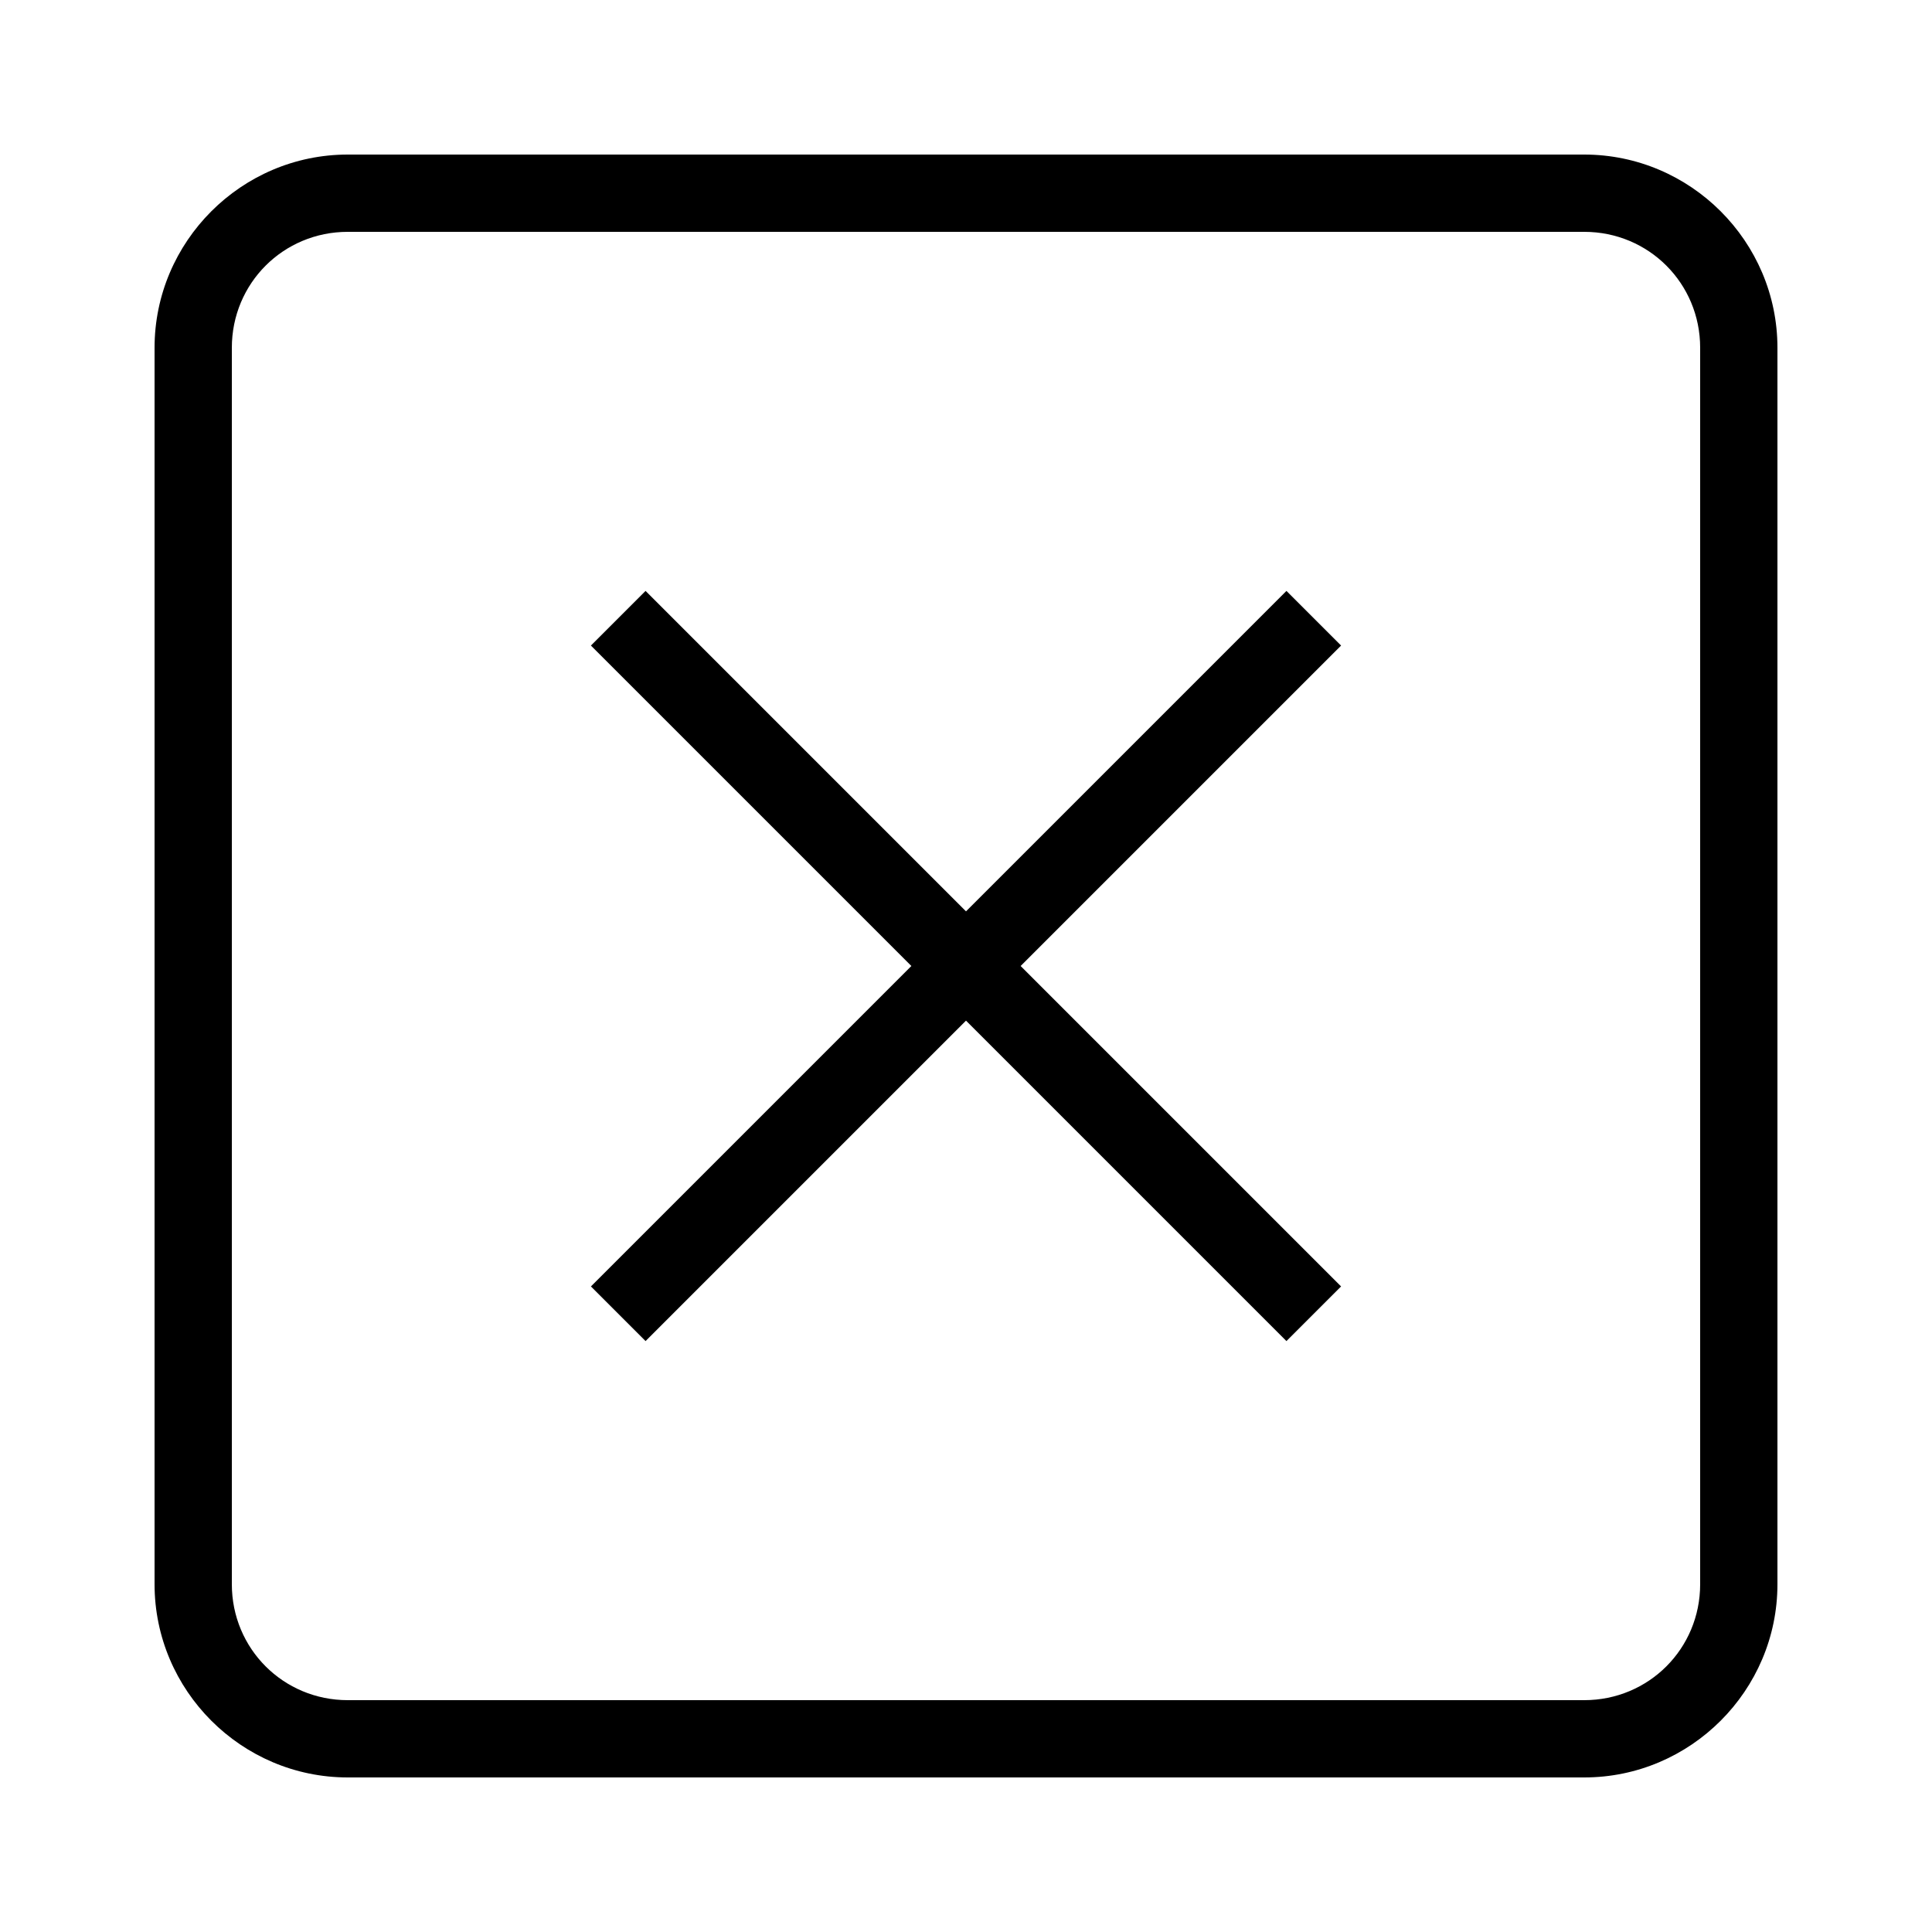
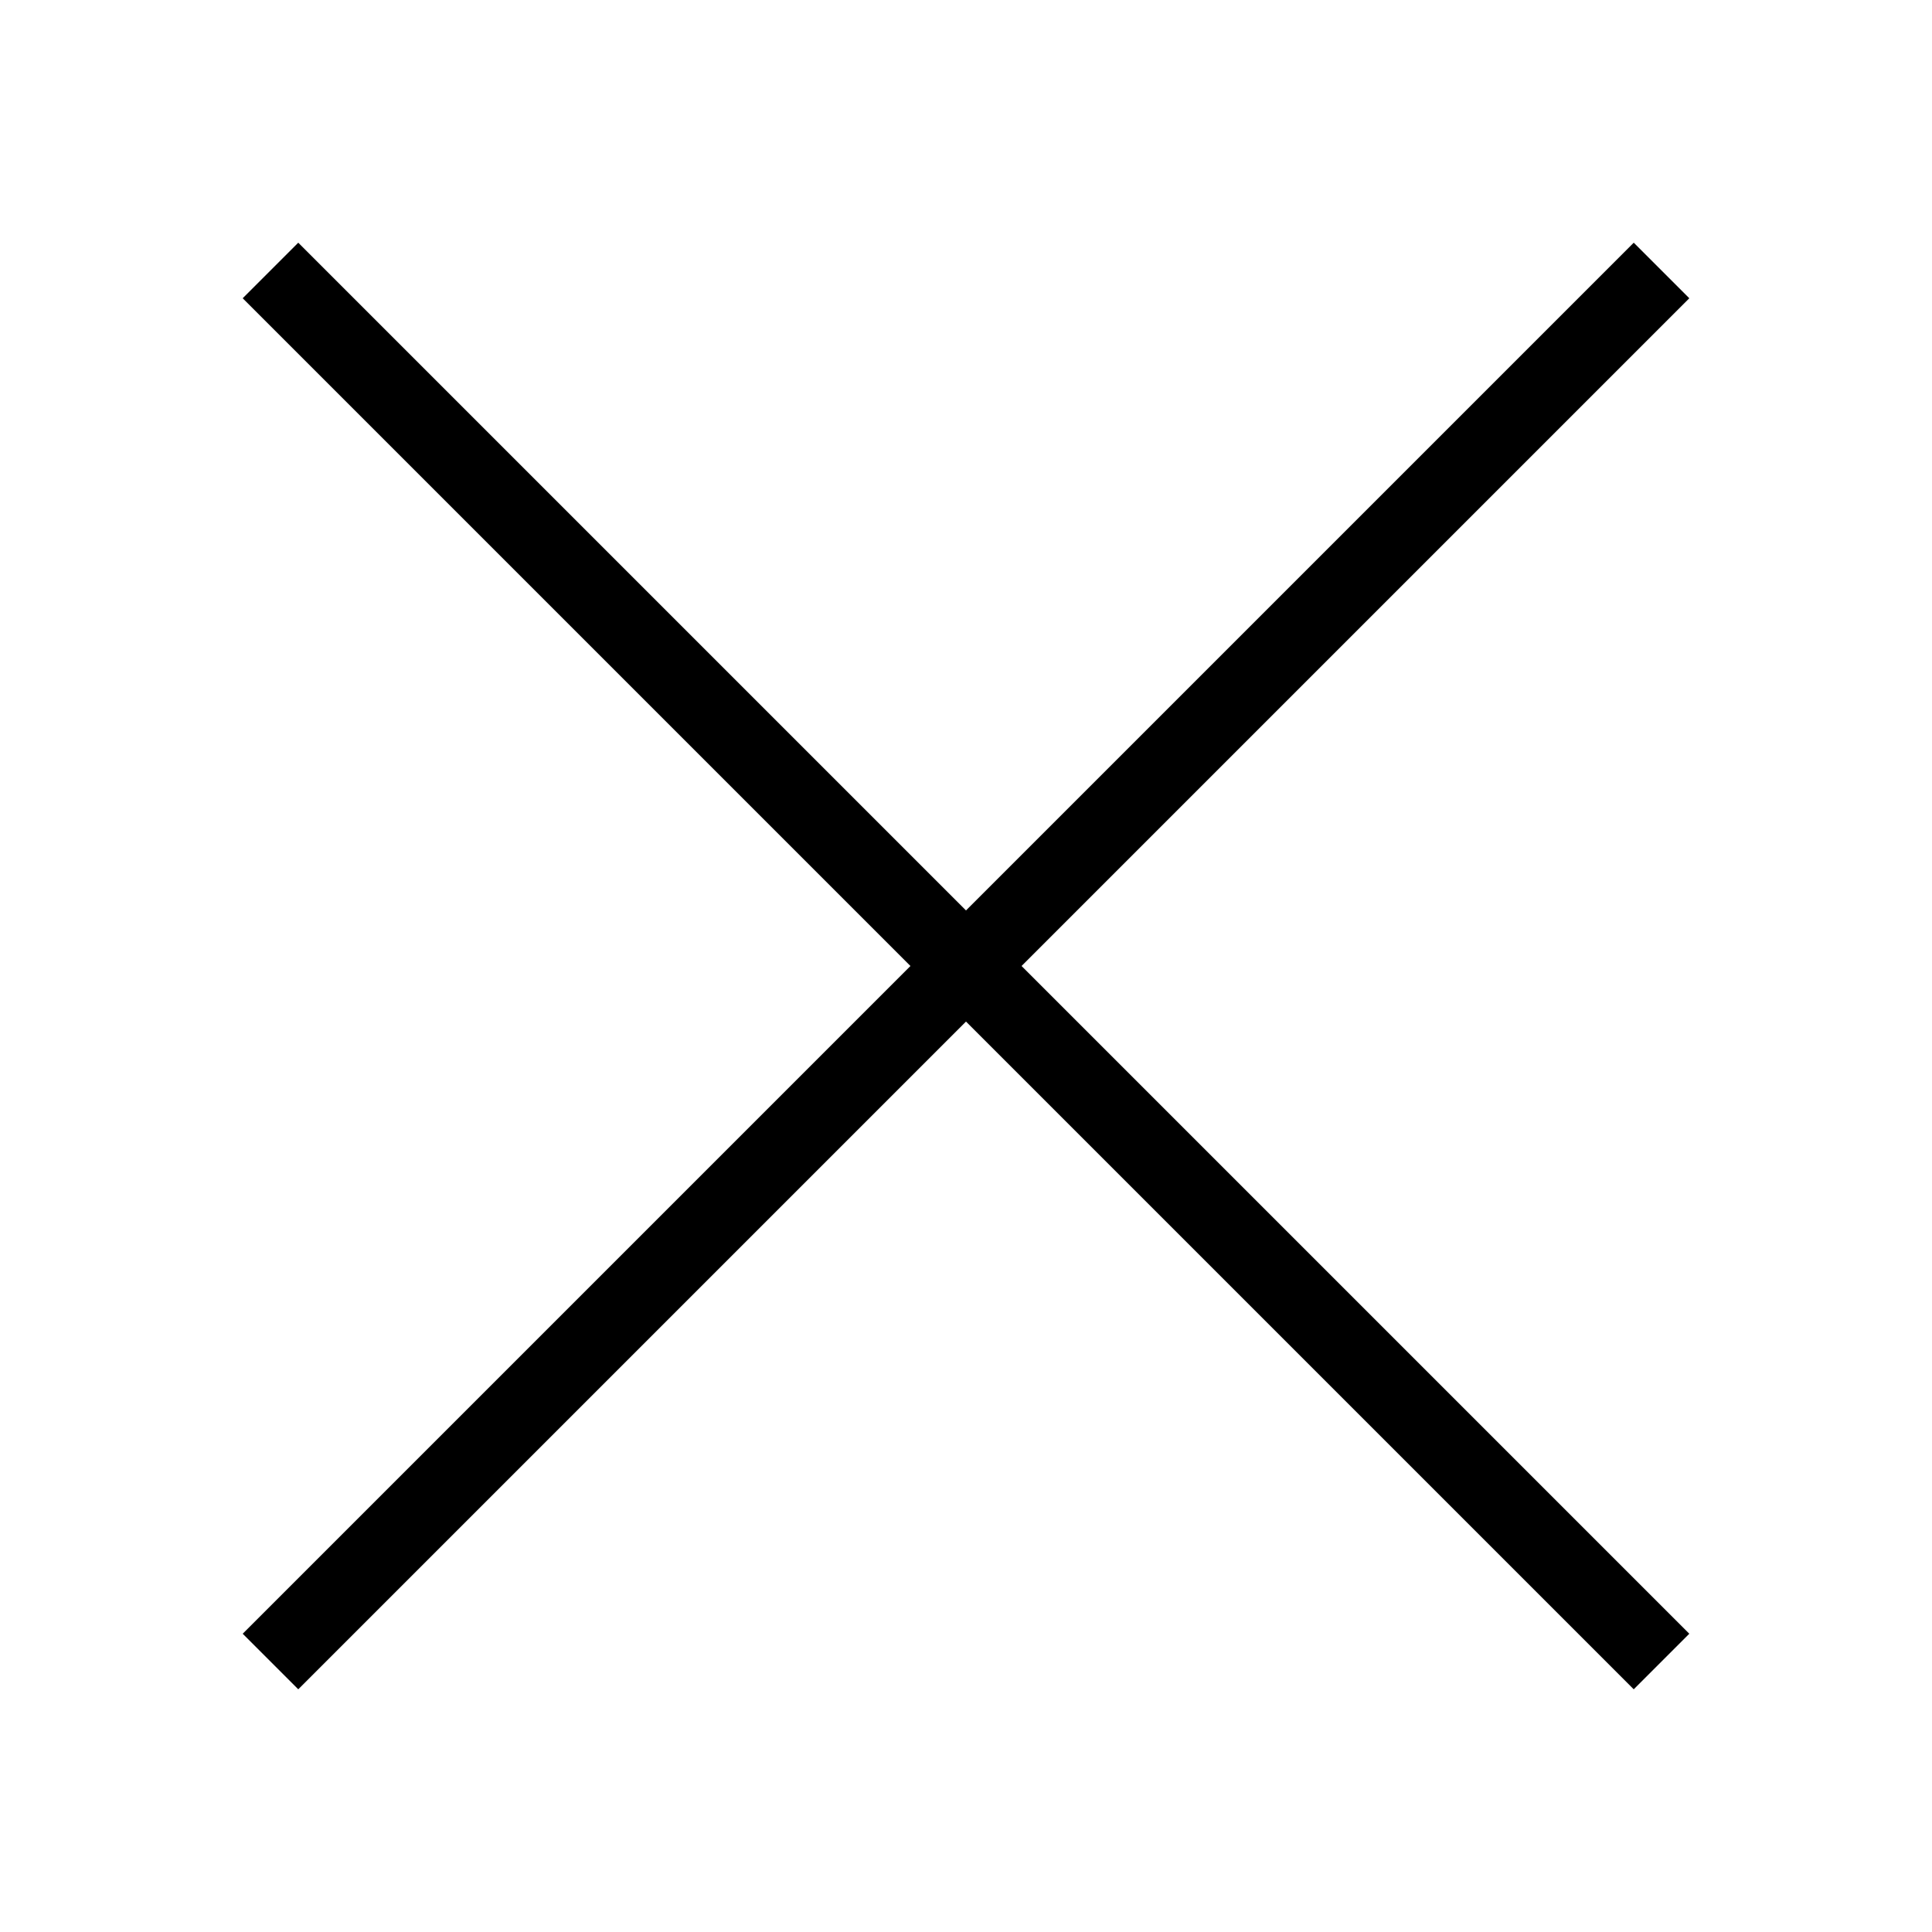
<svg xmlns="http://www.w3.org/2000/svg" x="0px" y="0px" width="50" height="50" viewBox="0 0 50 50">
-   <path d="M 9 4 C 6.25 4 4 6.25 4 9 L 4 41 C 4 43.75 6.25 46 9 46 L 41 46 C 43.75 46 46 43.75 46 41 L 46 9 C 46 6.25 43.75 4 41 4 L 9 4 z M 9 6 L 41 6 C 42.668 6 44 7.332 44 9 L 44 41 C 44 42.668 42.668 44 41 44 L 9 44 C 7.332 44 6 42.668 6 41 L 6 9 C 6 7.332 7.332 6 9 6 z M 16.707 15.293 L 15.293 16.707 L 23.586 25 L 15.293 33.293 L 16.707 34.707 L 25 26.414 L 33.293 34.707 L 34.707 33.293 L 26.414 25 L 34.707 16.707 L 33.293 15.293 L 25 23.586 L 16.707 15.293 z" />
+   <path d="M 7.719 6.281 L 6.281 7.719 L 23.562 25 L 6.281 42.281 L 7.719 43.719 L 25 26.438 L 42.281 43.719 L 43.719 42.281 L 26.438 25 L 43.719 7.719 L 42.281 6.281 L 25 23.562 Z" />
</svg>
